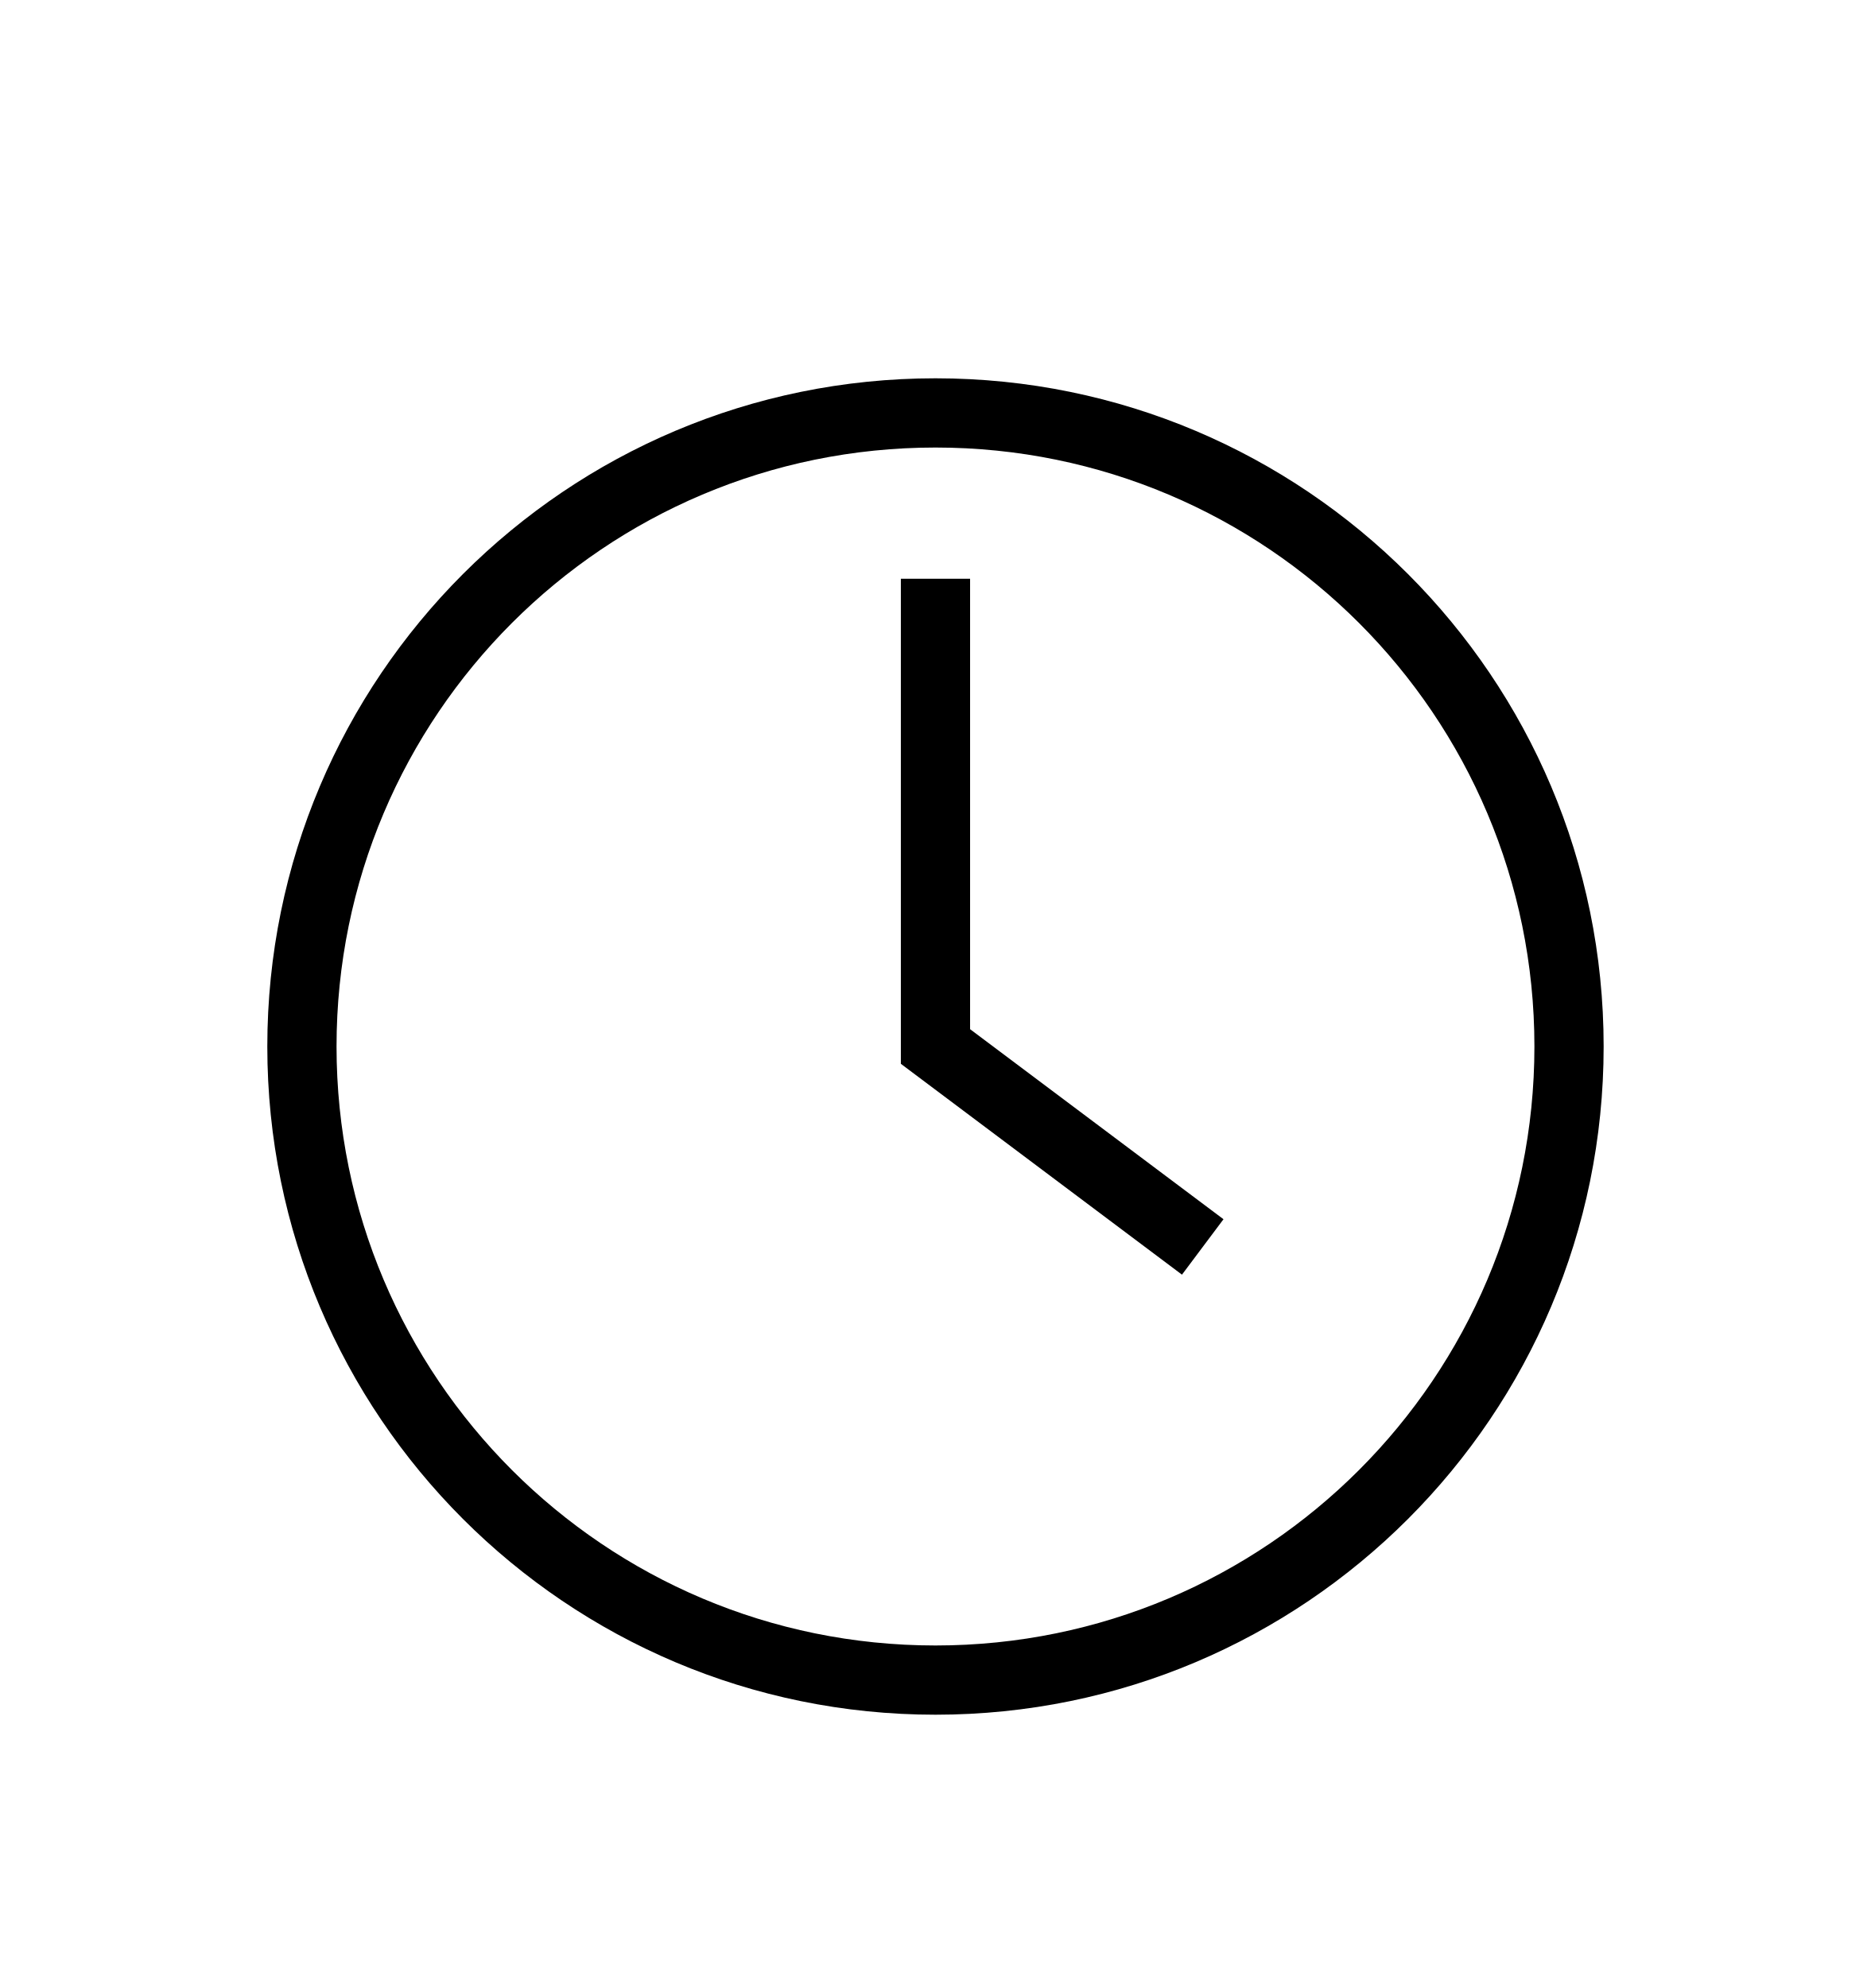
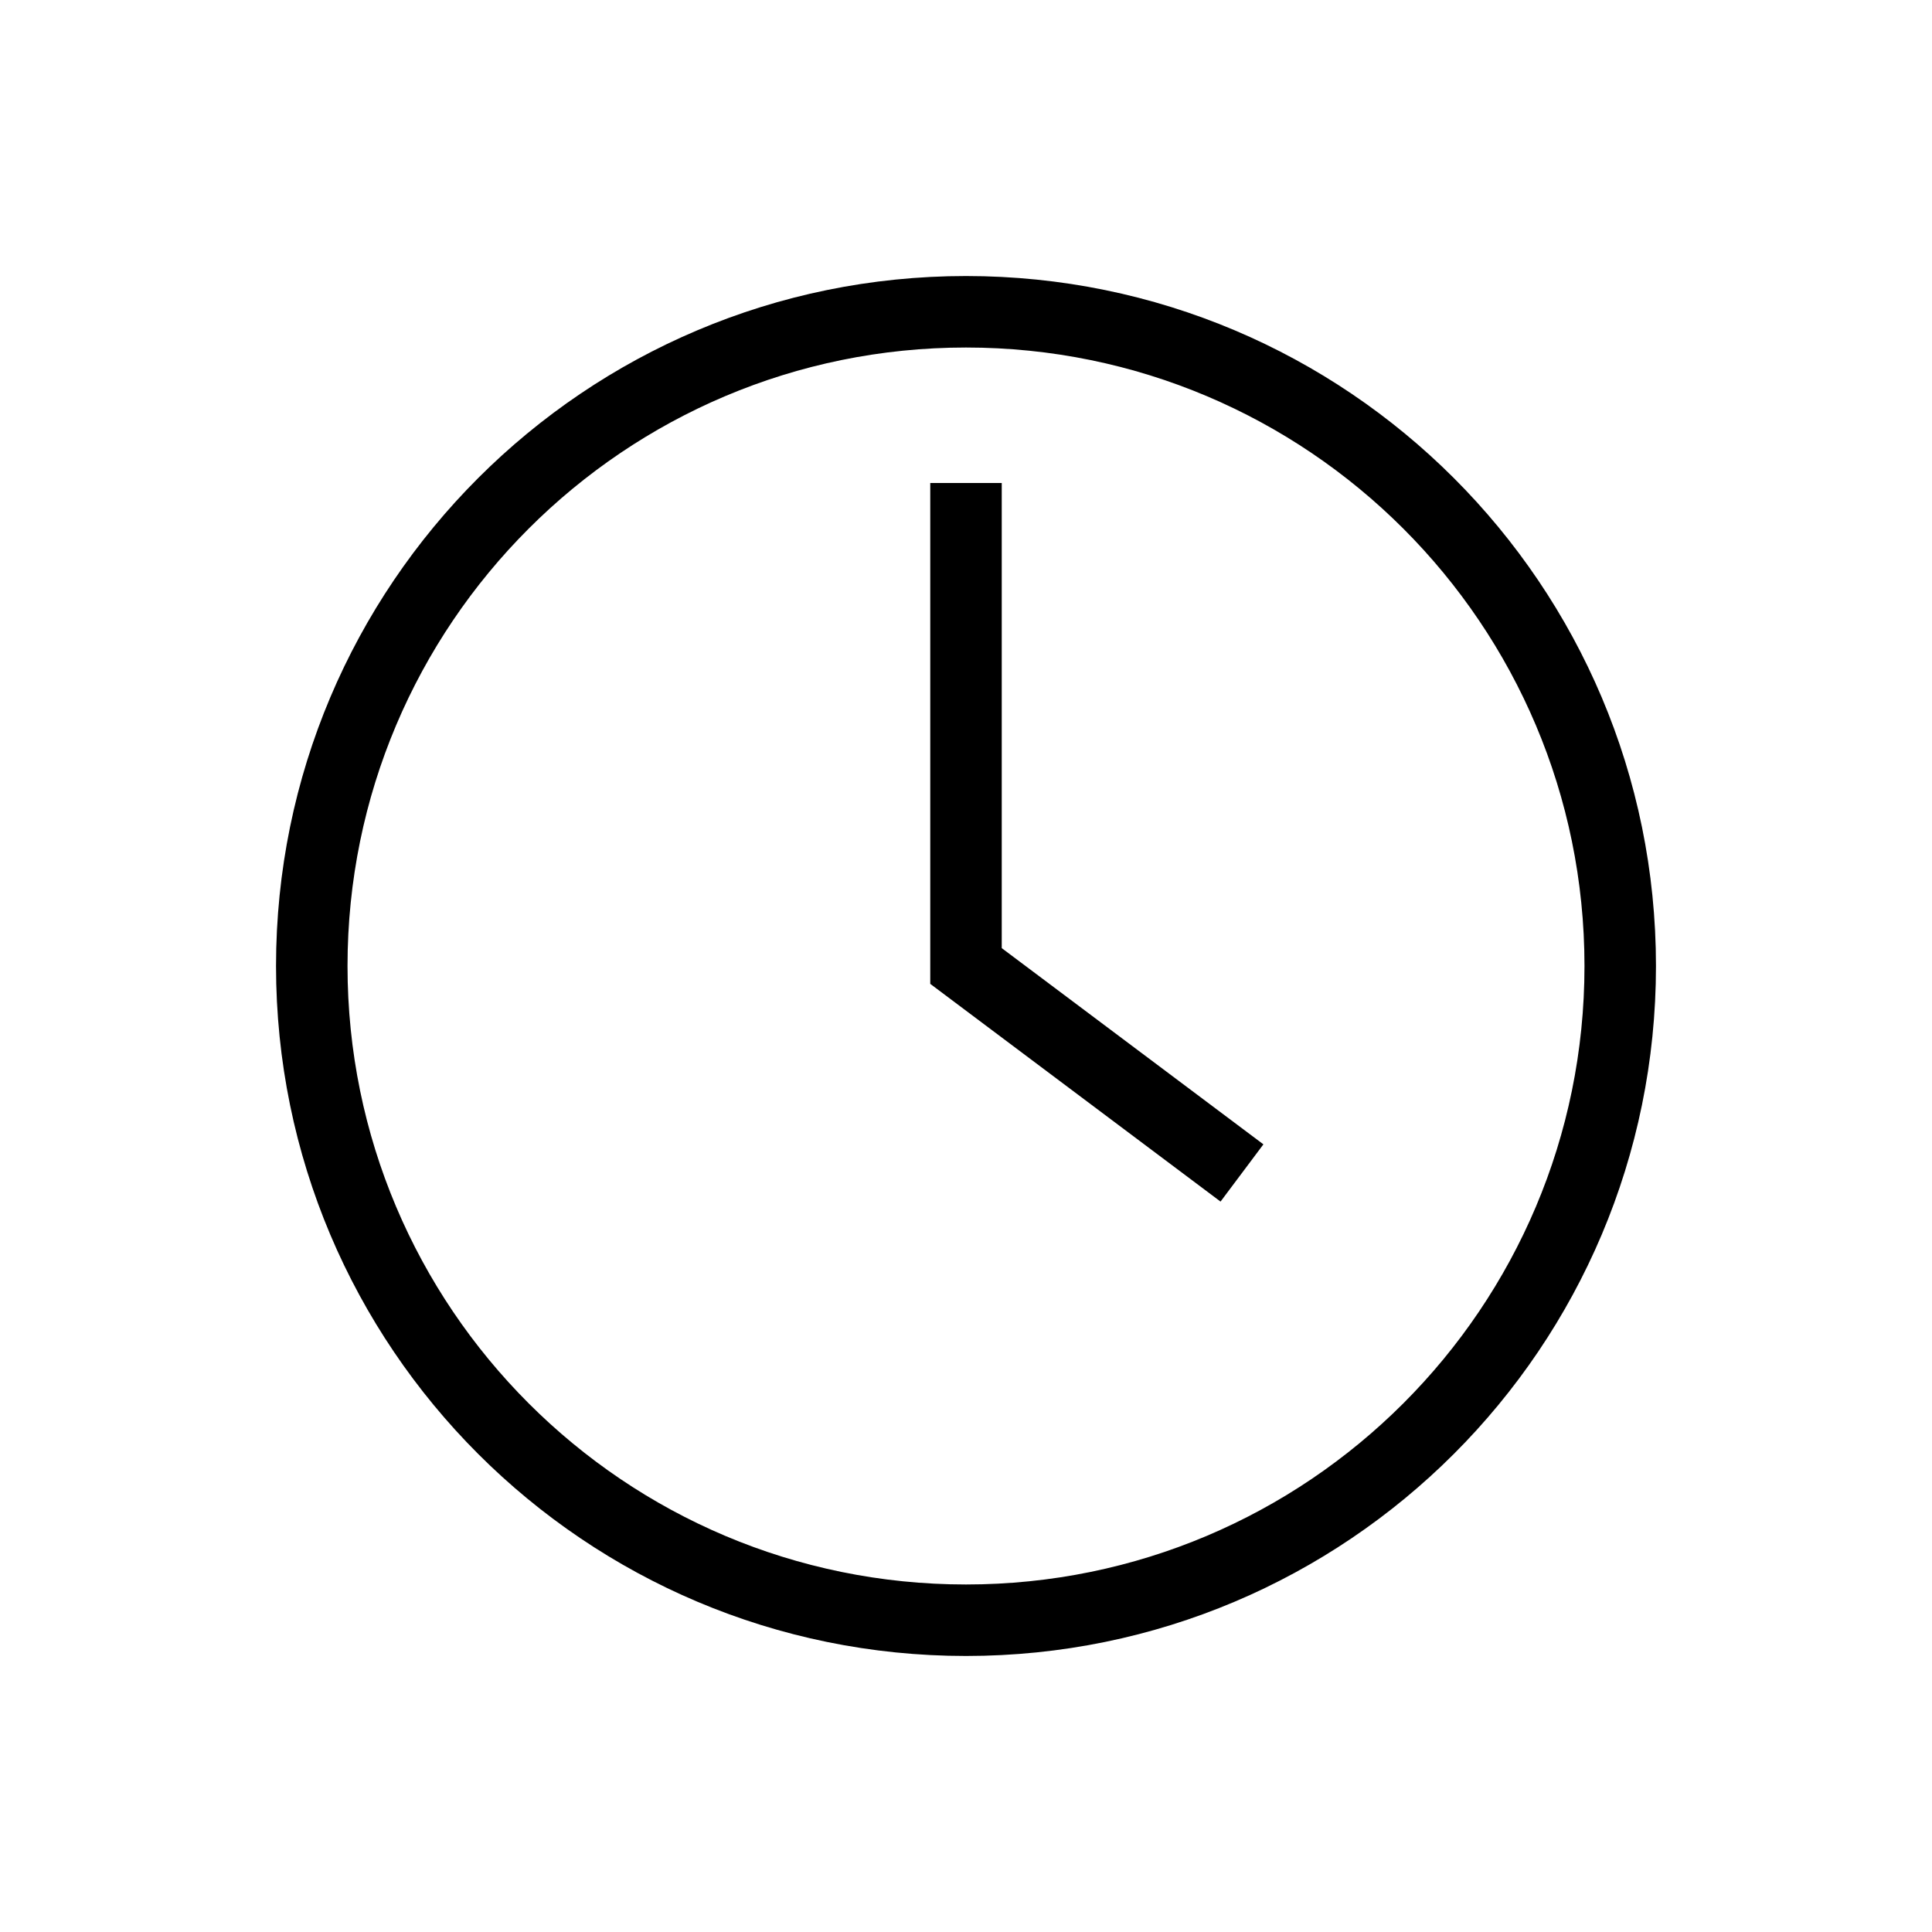
- <svg xmlns="http://www.w3.org/2000/svg" width="16" height="17" viewBox="0 0 16 17" fill="none">
-   <path d="M7.704 4.949V9.097L10.108 10.9L10.463 10.426L8.296 8.801V4.949H7.704Z" fill="black" />
-   <path d="M13.714 8.949C13.714 12.105 11.156 14.663 8 14.663C4.844 14.663 2.286 12.105 2.286 8.949C2.286 5.793 4.844 3.235 8 3.235C11.156 3.235 13.714 5.793 13.714 8.949ZM13.122 8.949C13.122 6.12 10.829 3.827 8 3.827C5.171 3.827 2.878 6.12 2.878 8.949C2.878 11.778 5.171 14.071 8 14.071C10.829 14.071 13.122 11.778 13.122 8.949Z" fill="black" />
+ <svg xmlns="http://www.w3.org/2000/svg" width="16" height="16" viewBox="0 0 16 16" fill="none">
+   <path d="M7.704 4V8.148L10.108 9.951L10.463 9.477L8.296 7.852V4H7.704Z" fill="black" />
+   <path d="M13.714 8C13.714 11.156 11.156 13.714 8 13.714C4.844 13.714 2.286 11.156 2.286 8C2.286 4.844 4.844 2.286 8 2.286C11.156 2.286 13.714 4.844 13.714 8ZM13.122 8C13.122 5.171 10.829 2.878 8 2.878C5.171 2.878 2.878 5.171 2.878 8C2.878 10.829 5.171 13.122 8 13.122C10.829 13.122 13.122 10.829 13.122 8Z" fill="black" />
</svg>
